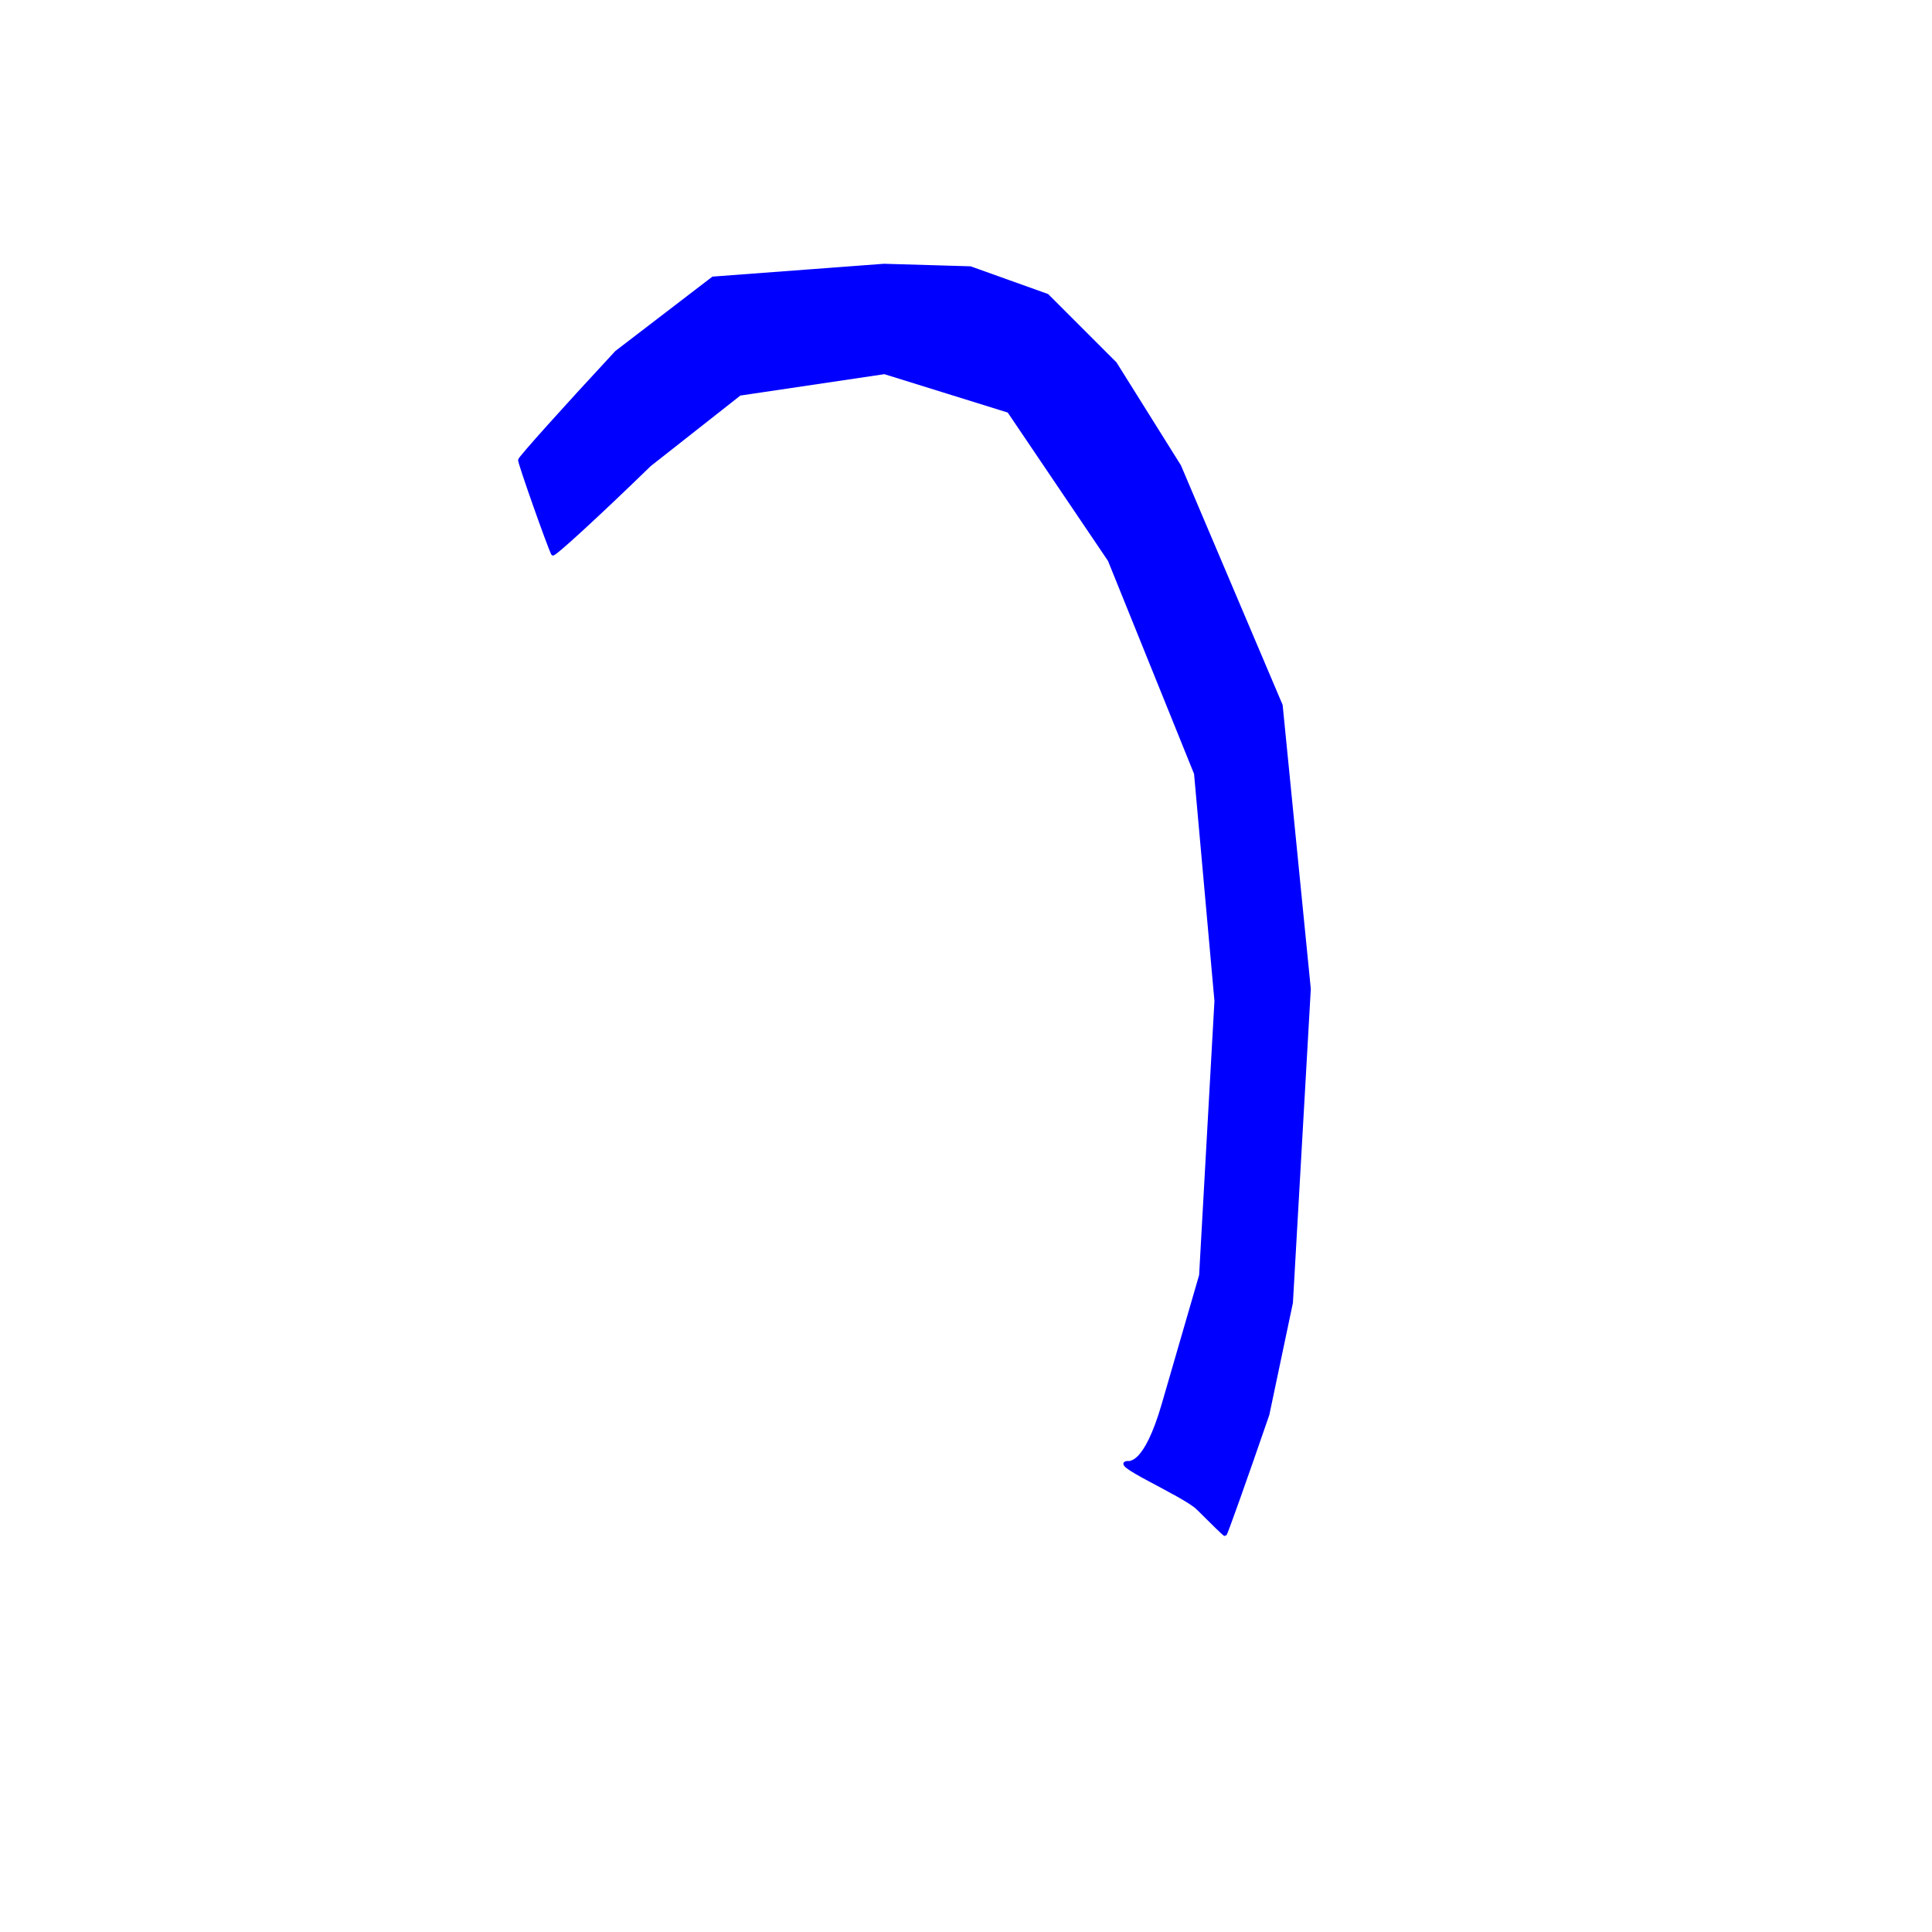
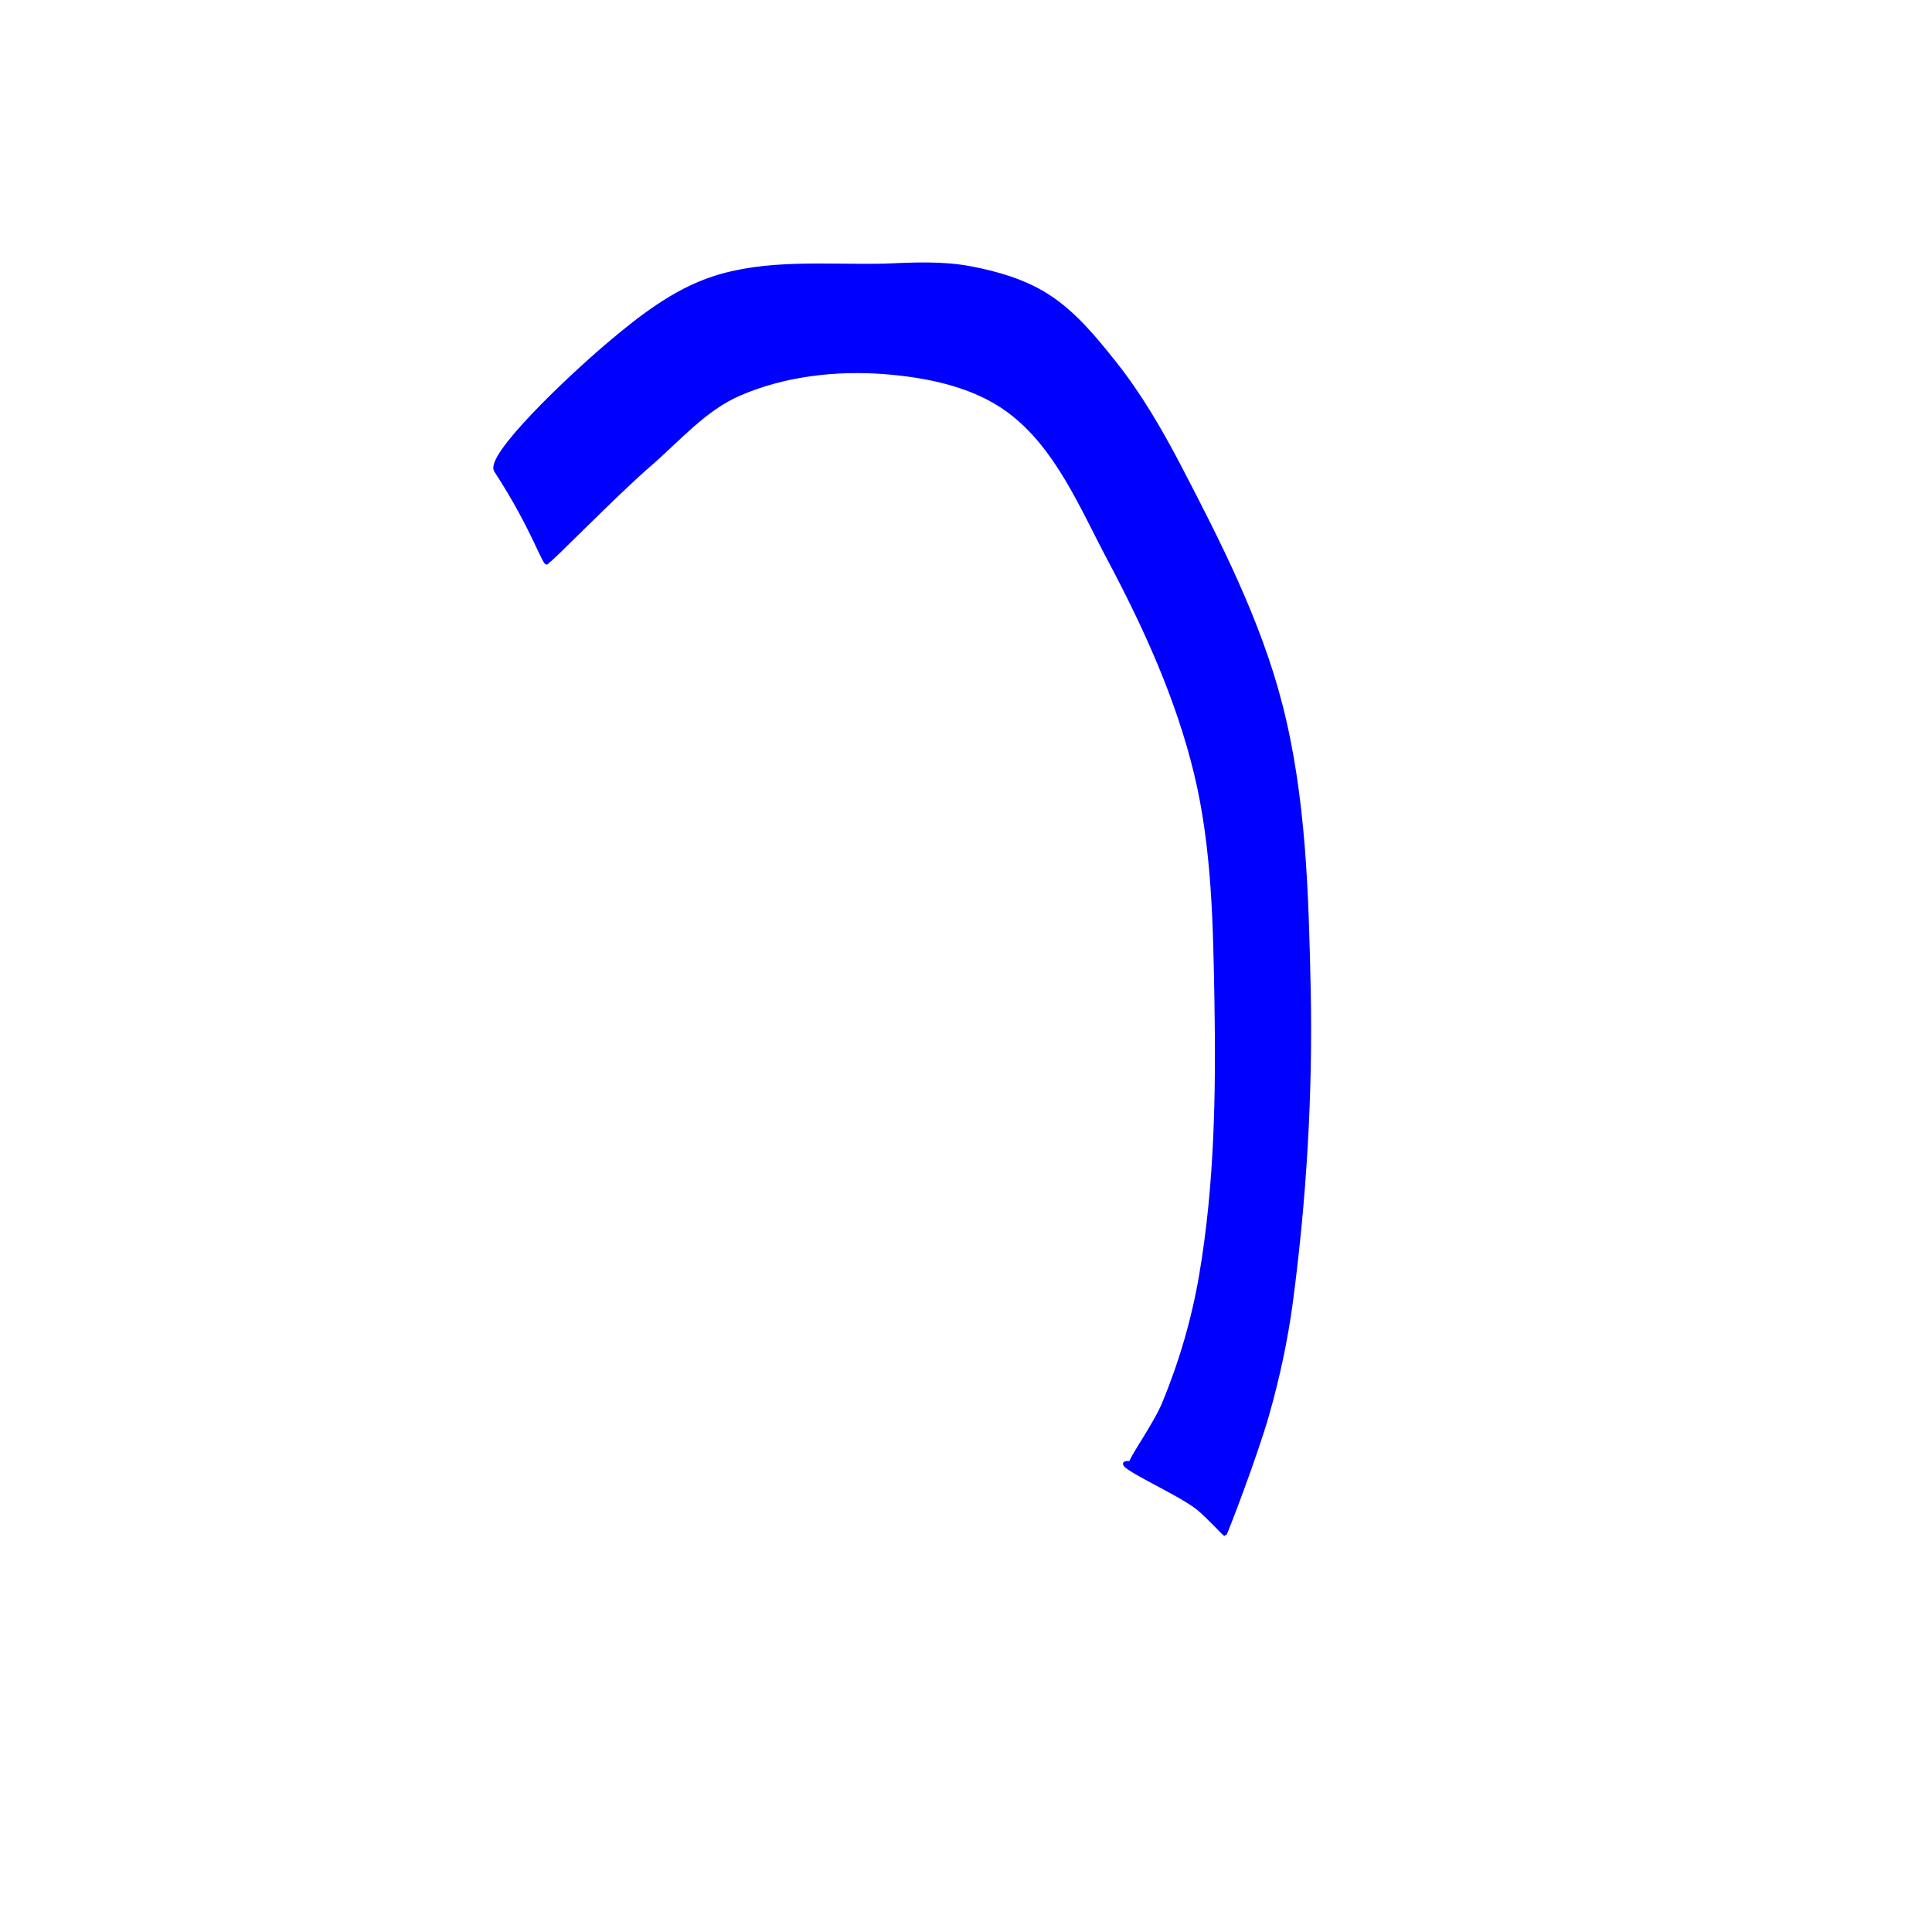
<svg xmlns="http://www.w3.org/2000/svg" width="16" height="16" id="svg2" version="1.1">
  <defs id="defs4" />
  <g id="layer1" transform="translate(0,-1036.362)">
-     <path style="fill:#0000ff;fill-opacity:1;stroke:#0000ff;stroke-width:0.027;stroke-opacity:1" d="m 9.921,1048.854 c -0.116,-0.116 -0.79,-0.4 -0.555,-0.378 -0.016,-0.017 0.116,0.043 0.269,-0.487 l 0.309,-1.065 0.127,-2.273 -0.169,-1.883 -0.714,-1.767 -0.834,-1.234 -1.029,-0.32 -1.199,0.178 -0.746,0.587 c -0.433,0.421 -0.795,0.752 -0.802,0.737 -0.035,-0.069 -0.275,-0.749 -0.274,-0.777 4.399e-4,-0.017 0.361,-0.419 0.801,-0.893 l 0.8,-0.613 1.416,-0.106 0.715,0.021 0.637,0.228 0.563,0.563 0.532,0.85 0.841,1.981 0.233,2.349 -0.148,2.598 -0.195,0.926 c -0.189,0.549 -0.348,0.996 -0.354,0.994 -0.006,0 -0.107,-0.099 -0.223,-0.215 z" id="path2989" />
+     <path style="fill:#0000ff;fill-opacity:1;stroke:#0000ff;stroke-width:0.027;stroke-opacity:1" d="m 9.921,1048.854 c -0.174,-0.141 -0.79,-0.4 -0.555,-0.378 -0.016,-0.017 0.198,-0.316 0.269,-0.487 0.142,-0.342 0.247,-0.701 0.309,-1.065 0.128,-0.748 0.14,-1.514 0.127,-2.273 -0.011,-0.63 -0.021,-1.27 -0.169,-1.883 -0.149,-0.618 -0.416,-1.206 -0.714,-1.767 -0.233,-0.438 -0.435,-0.938 -0.834,-1.234 -0.288,-0.214 -0.671,-0.292 -1.029,-0.32 -0.403,-0.031 -0.828,0.018 -1.199,0.178 -0.291,0.125 -0.506,0.38 -0.746,0.587 -0.294,0.254 -0.839,0.818 -0.846,0.803 -0.017,0.068 -0.102,-0.254 -0.429,-0.755 -0.077,-0.118 0.576,-0.745 0.933,-1.048 0.261,-0.221 0.542,-0.44 0.866,-0.547 0.449,-0.148 0.943,-0.096 1.416,-0.106 0.238,-0.01 0.481,-0.023 0.715,0.021 0.222,0.042 0.447,0.107 0.637,0.228 0.224,0.142 0.398,0.355 0.563,0.563 0.208,0.262 0.377,0.554 0.532,0.85 0.331,0.636 0.663,1.286 0.841,1.981 0.195,0.762 0.216,1.562 0.233,2.349 0.018,0.867 -0.034,1.738 -0.148,2.598 -0.042,0.313 -0.109,0.623 -0.195,0.926 -0.096,0.339 -0.348,0.996 -0.354,0.994 -0.006,0 -0.143,-0.15 -0.223,-0.215 z" id="path2989" />
  </g>
</svg>
